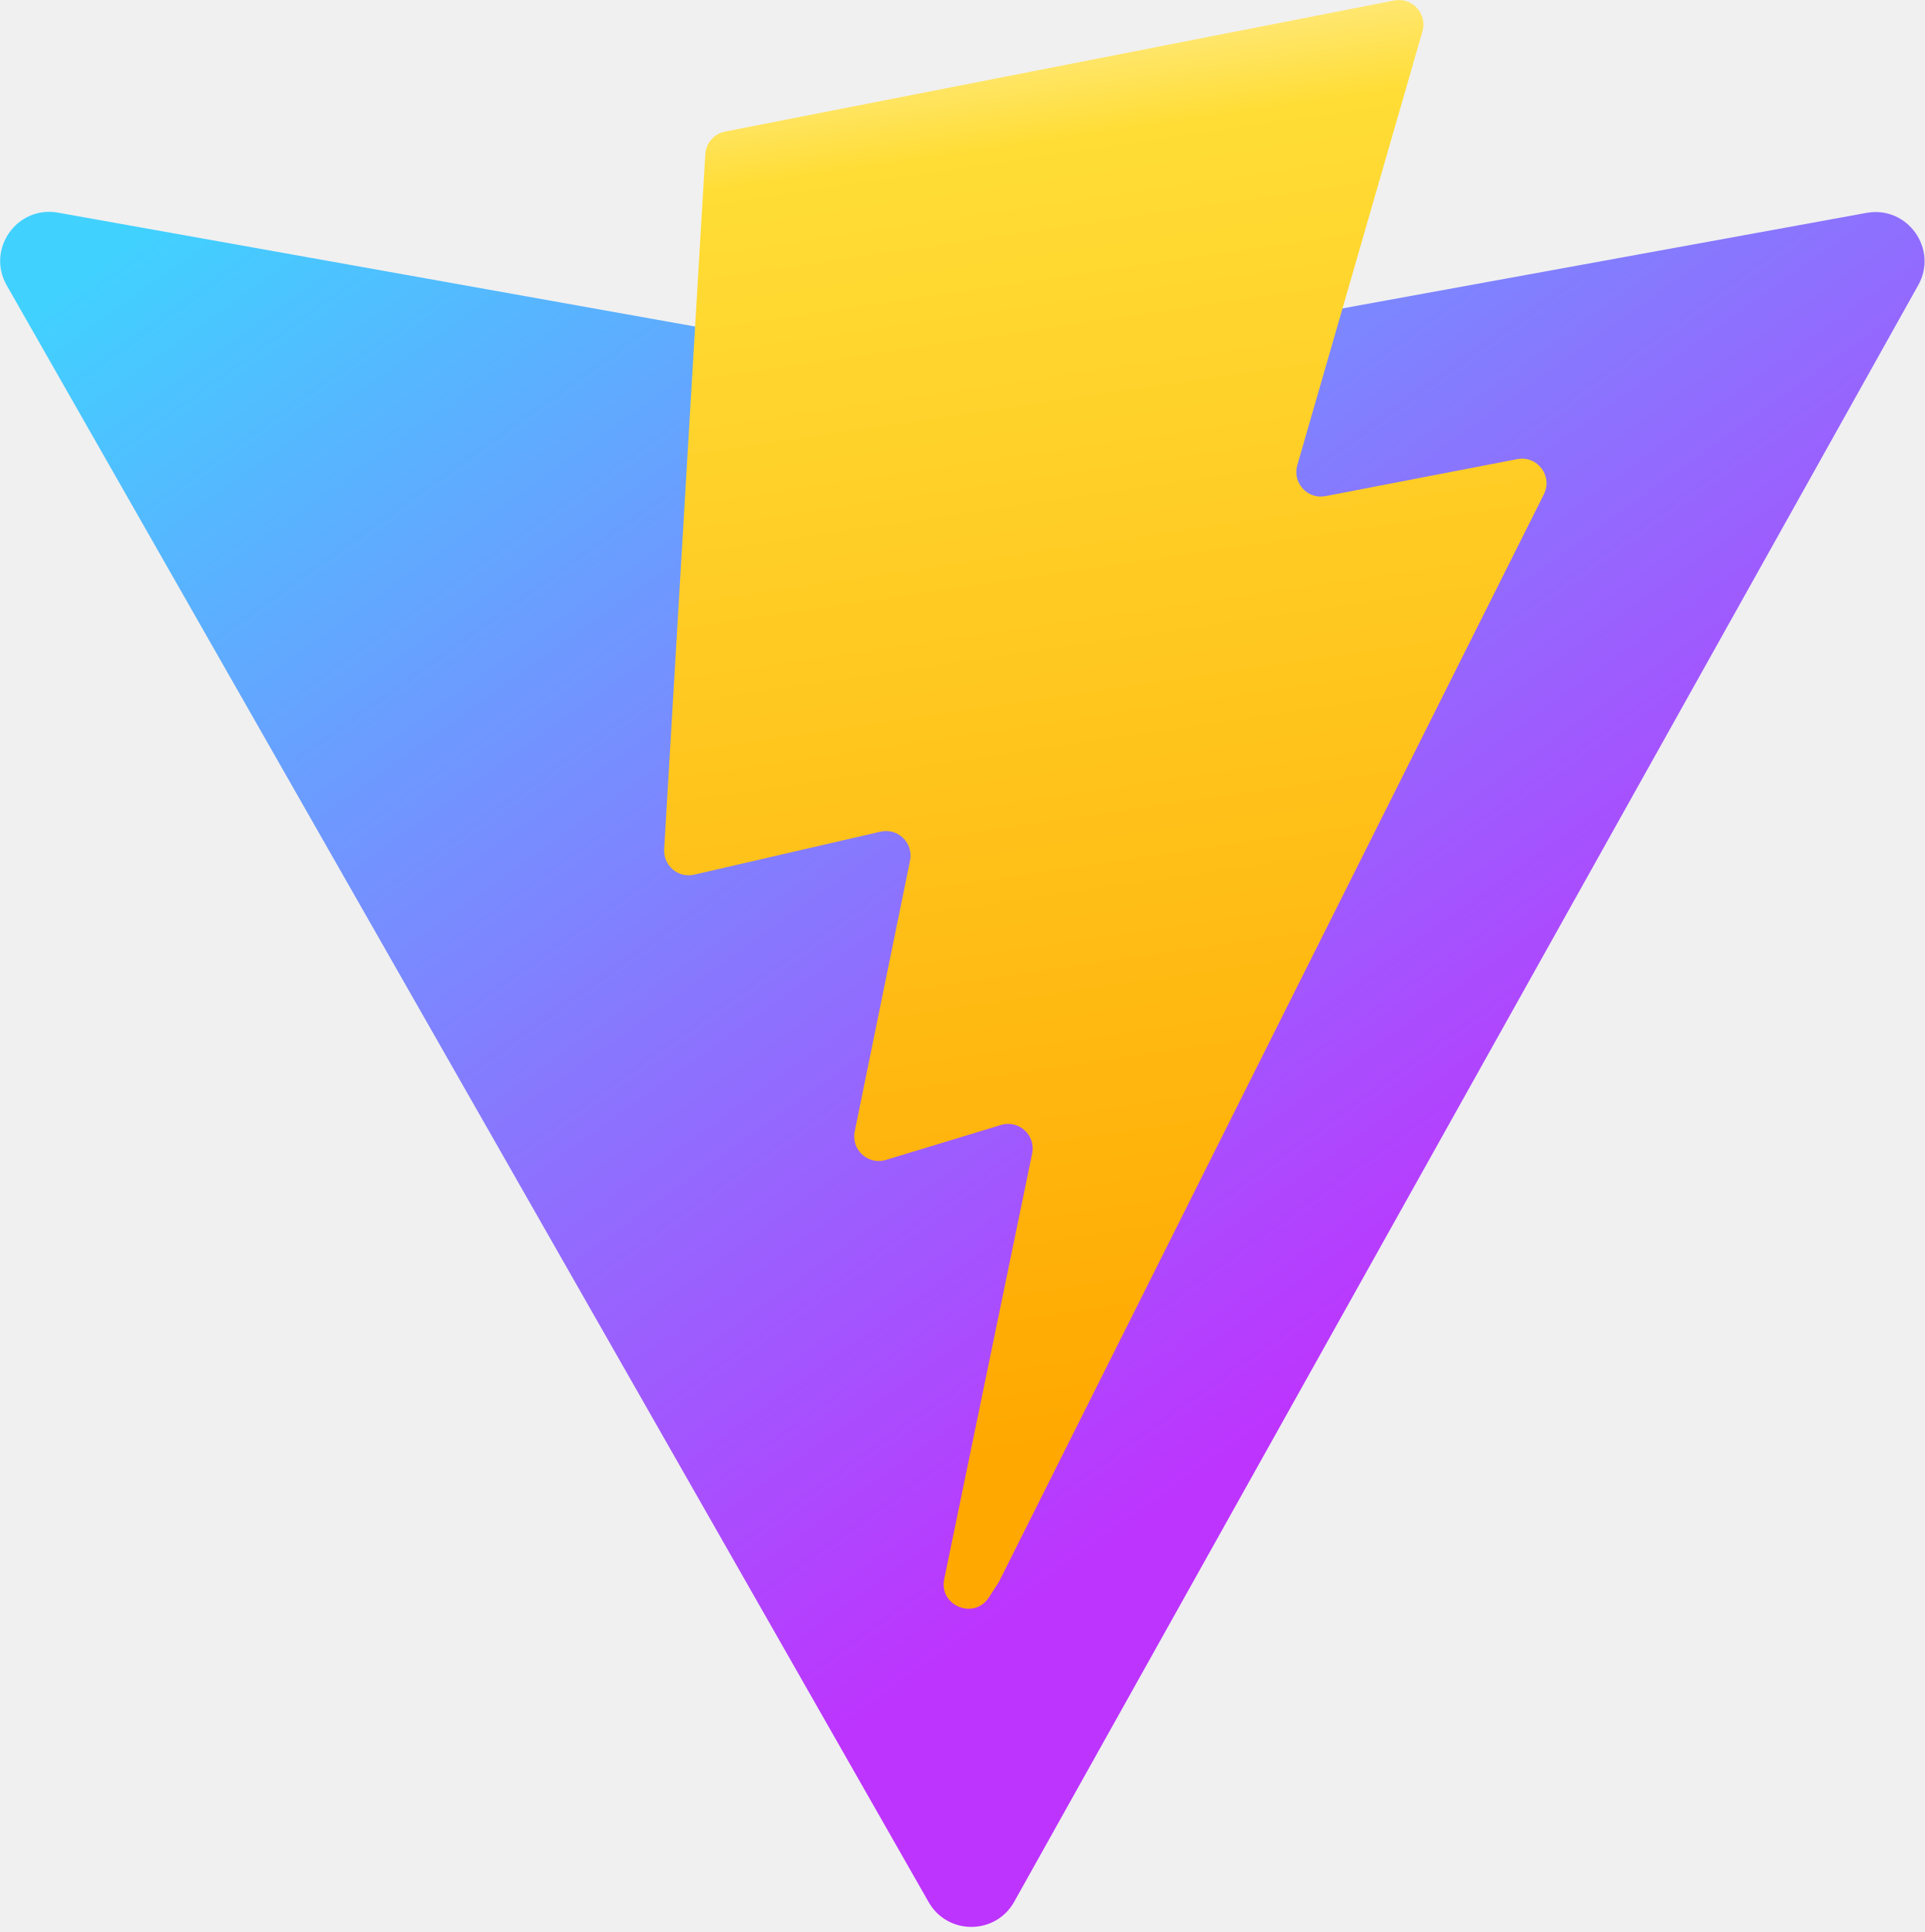
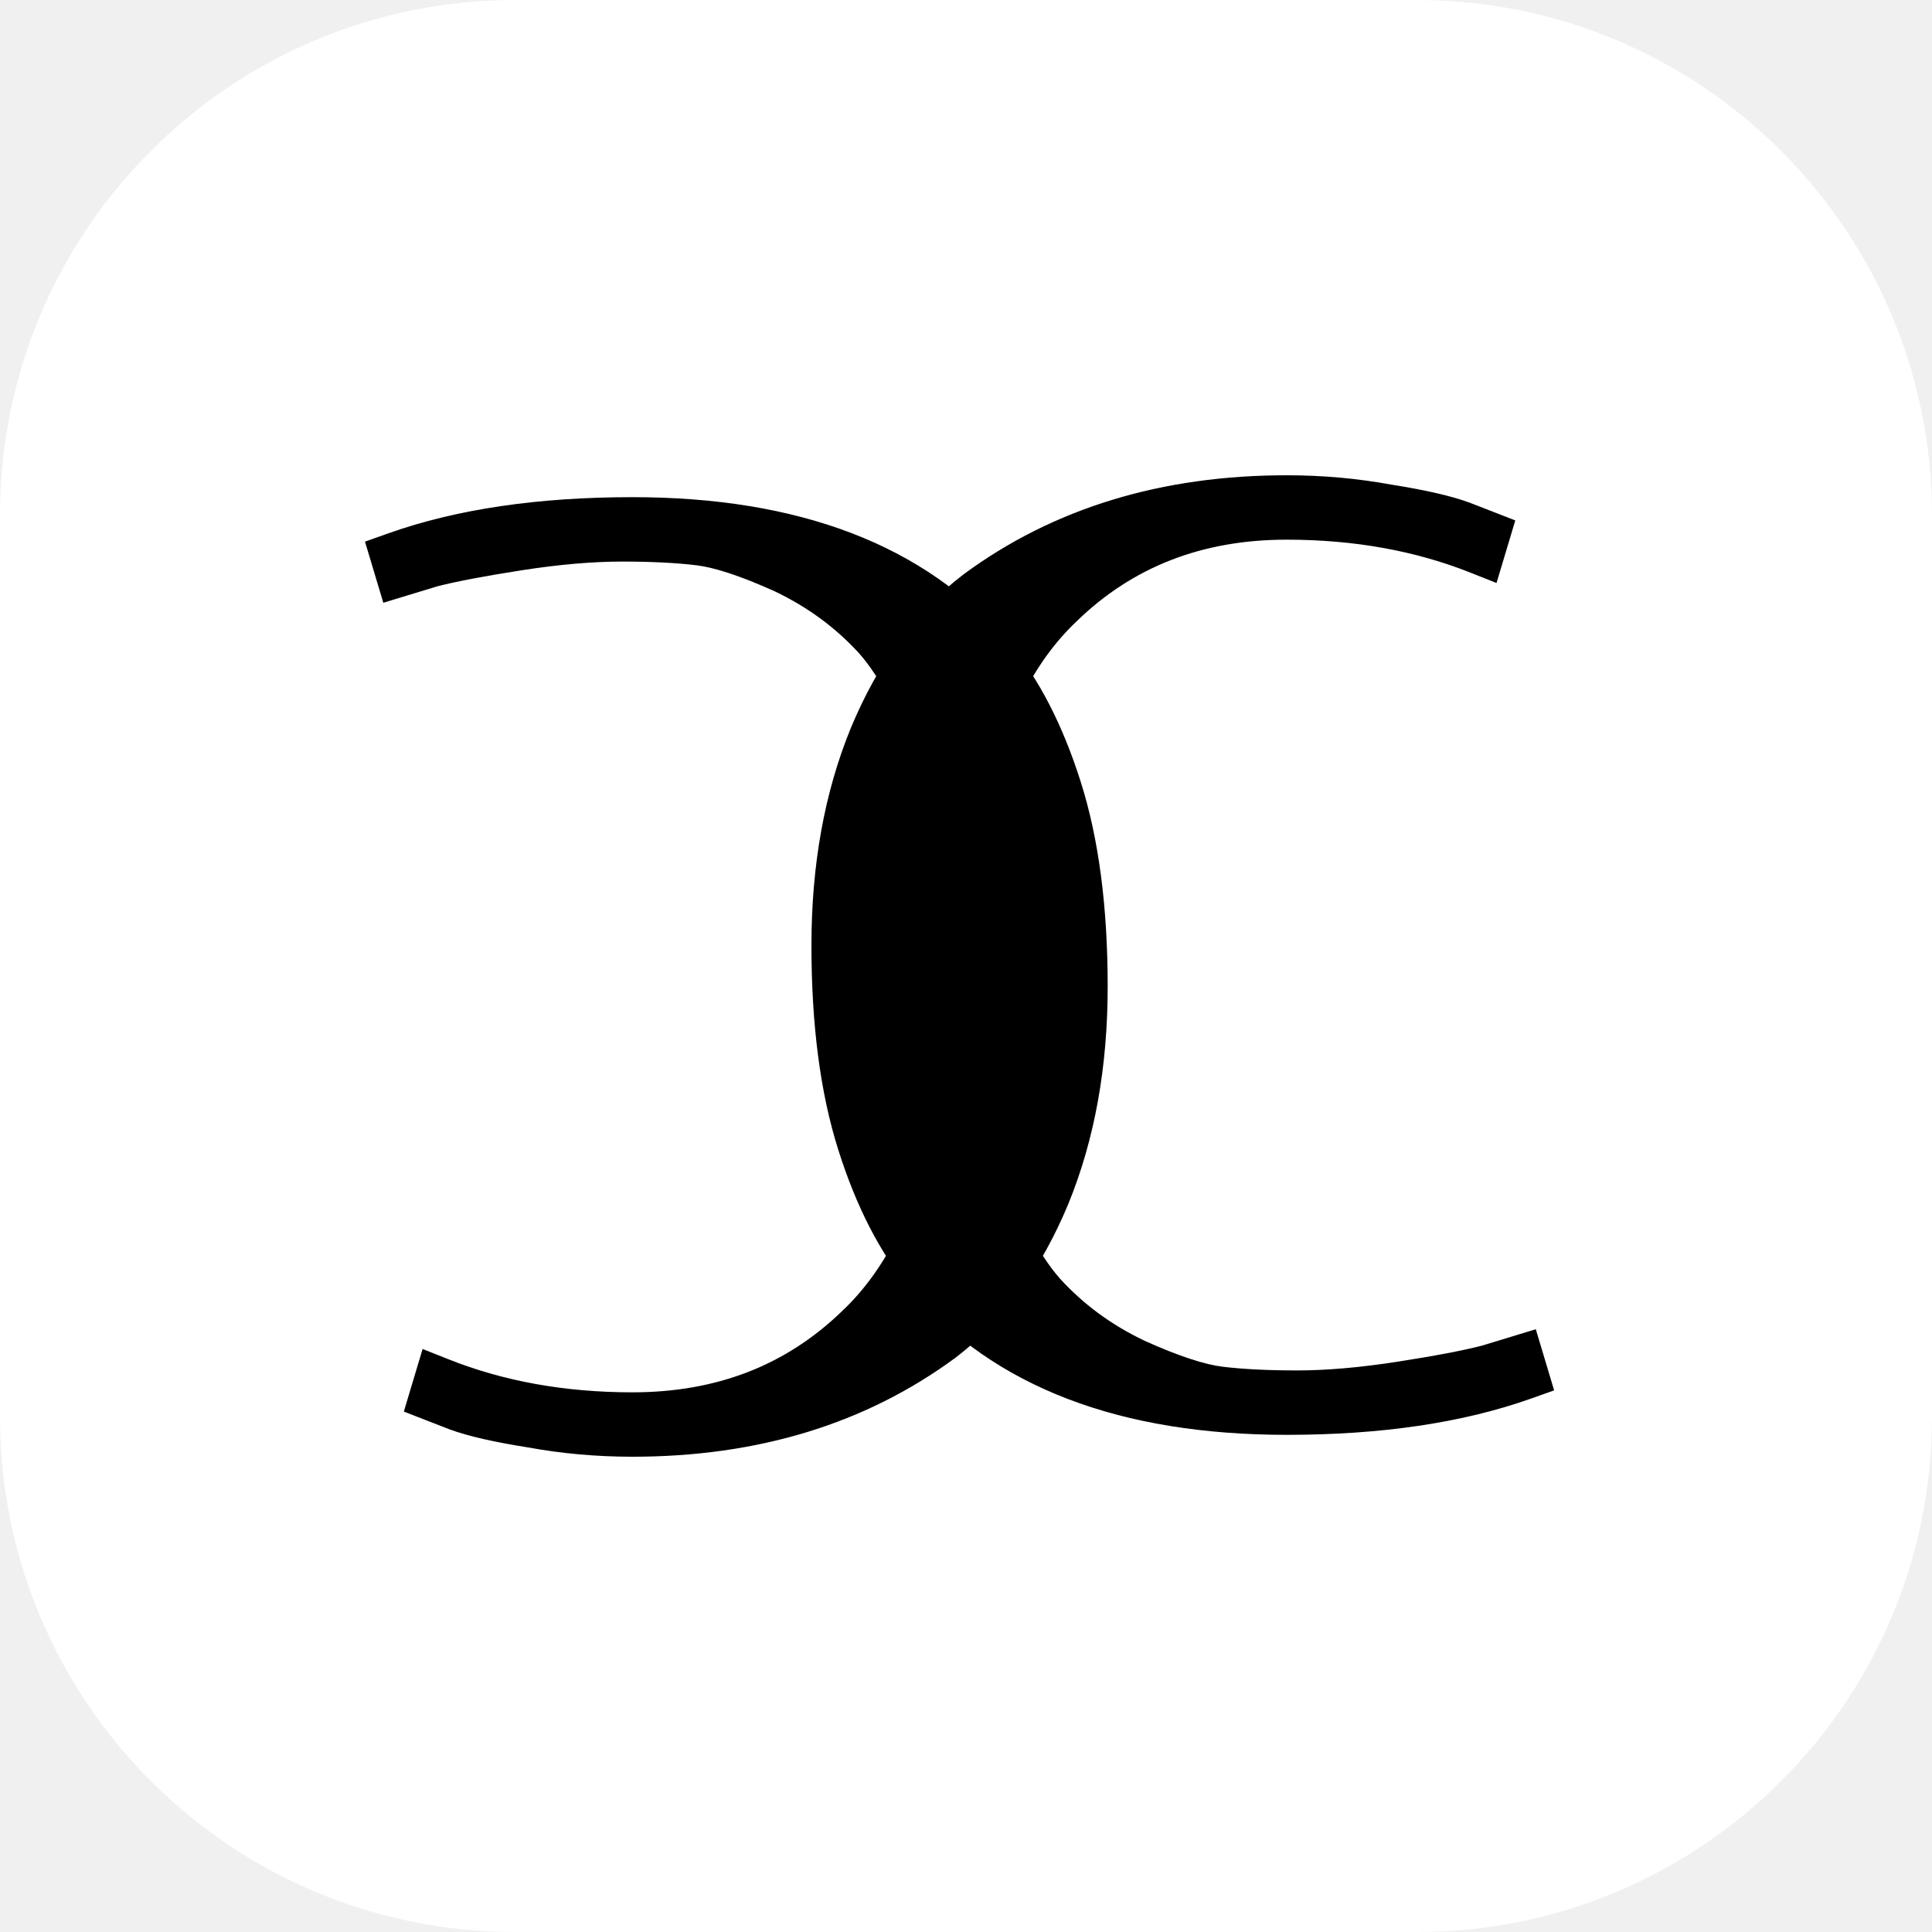
- <svg xmlns="http://www.w3.org/2000/svg" aria-hidden="true" role="img" class="iconify iconify--logos" width="31.88" height="32" preserveAspectRatio="xMidYMid meet" viewBox="0 0 256 257">
-   <defs>
-     <linearGradient id="IconifyId1813088fe1fbc01fb466" x1="-.828%" x2="57.636%" y1="7.652%" y2="78.411%">
-       <stop offset="0%" stop-color="#41D1FF" />
-       <stop offset="100%" stop-color="#BD34FE" />
-     </linearGradient>
-     <linearGradient id="IconifyId1813088fe1fbc01fb467" x1="43.376%" x2="50.316%" y1="2.242%" y2="89.03%">
-       <stop offset="0%" stop-color="#FFEA83" />
-       <stop offset="8.333%" stop-color="#FFDD35" />
-       <stop offset="100%" stop-color="#FFA800" />
-     </linearGradient>
-   </defs>
-   <path fill="url(#IconifyId1813088fe1fbc01fb466)" d="M255.153 37.938L134.897 252.976c-2.483 4.44-8.862 4.466-11.382.048L.875 37.958c-2.746-4.814 1.371-10.646 6.827-9.67l120.385 21.517a6.537 6.537 0 0 0 2.322-.004l117.867-21.483c5.438-.991 9.574 4.796 6.877 9.62Z" />
-   <path fill="url(#IconifyId1813088fe1fbc01fb467)" d="M185.432.063L96.44 17.501a3.268 3.268 0 0 0-2.634 3.014l-5.474 92.456a3.268 3.268 0 0 0 3.997 3.378l24.777-5.718c2.318-.535 4.413 1.507 3.936 3.838l-7.361 36.047c-.495 2.426 1.782 4.5 4.151 3.78l15.304-4.649c2.372-.72 4.652 1.36 4.15 3.788l-11.698 56.621c-.732 3.542 3.979 5.473 5.943 2.437l1.313-2.028l72.516-144.72c1.215-2.423-.88-5.186-3.54-4.672l-25.505 4.922c-2.396.462-4.435-1.77-3.759-4.114l16.646-57.705c.677-2.35-1.37-4.583-3.769-4.113Z" />
+ <svg xmlns="http://www.w3.org/2000/svg" width="150" height="150" viewBox="0 0 150 150" fill="none">
+   <rect width="150" height="150" rx="40" fill="white" />
+   <path d="M99.9 109.4C87.433 109.4 78.2 105.867 72.2 98.8C70.067 96.267 68.333 92.9 67 88.7C65.667 84.5 65 79.4 65 73.4C65 67.4 65.967 62.033 67.9 57.3C69.9 52.5 72.6 48.8 76 46.2C82.6 41.333 90.567 38.9 99.9 38.9C102.567 38.9 105.167 39.133 107.7 39.6C110.233 40 112.133 40.433 113.4 40.9L115.2 41.6L114.9 42.6C110.367 40.8 105.367 39.9 99.9 39.9C92.833 39.9 86.933 42.2 82.2 46.8C78.6 50.2 76.067 55.2 74.6 61.8C73.733 65.533 73.3 70.1 73.3 75.5C73.3 80.9 74.067 85.9 75.6 90.5C77.133 95.033 78.867 98.4 80.8 100.6C82.8 102.8 85.2 104.567 88 105.9C90.8 107.167 93.033 107.9 94.7 108.1C96.367 108.3 98.367 108.4 100.7 108.4C103.1 108.4 105.8 108.167 108.8 107.7C111.8 107.233 114.067 106.8 115.6 106.4L117.9 105.7L118.2 106.7C113.133 108.5 107.033 109.4 99.9 109.4Z" fill="black" />
+   <path d="M72.2 98.8L70.67 100.088L70.675 100.094L72.2 98.8ZM67 88.7L68.906 88.095L68.906 88.095L67 88.7ZM67.9 57.3L66.054 56.531L66.049 56.544L67.9 57.3ZM76 46.2L74.813 44.59L74.799 44.601L74.785 44.611L76 46.2ZM107.7 39.6L107.338 41.567L107.363 41.572L107.388 41.575L107.7 39.6ZM113.4 40.9L114.125 39.036L114.108 39.029L114.091 39.023L113.4 40.9ZM115.2 41.6L117.116 42.175L117.646 40.406L115.925 39.736L115.2 41.6ZM114.9 42.6L114.162 44.459L116.189 45.264L116.816 43.175L114.9 42.6ZM82.2 46.8L83.573 48.254L83.584 48.244L83.594 48.234L82.2 46.8ZM74.6 61.8L76.548 62.252L76.55 62.243L76.552 62.234L74.6 61.8ZM75.6 90.5L73.703 91.132L73.705 91.141L75.6 90.5ZM80.8 100.6L79.298 101.92L79.309 101.933L79.32 101.945L80.8 100.6ZM88 105.9L87.14 107.706L87.158 107.714L87.176 107.722L88 105.9ZM94.7 108.1L94.462 110.086L94.462 110.086L94.7 108.1ZM108.8 107.7L109.107 109.676L108.8 107.7ZM115.6 106.4L116.105 108.335L116.144 108.325L116.182 108.313L115.6 106.4ZM117.9 105.7L119.816 105.125L119.239 103.202L117.318 103.787L117.9 105.7ZM118.2 106.7L118.87 108.585L120.662 107.948L120.116 106.125L118.2 106.7ZM99.9 107.4C87.806 107.4 79.225 103.984 73.725 97.505L70.675 100.094C77.175 107.75 87.06 111.4 99.9 111.4V107.4ZM73.73 97.512C71.811 95.234 70.185 92.123 68.906 88.095L65.094 89.305C66.482 93.677 68.322 97.3 70.67 100.088L73.73 97.512ZM68.906 88.095C67.653 84.147 67 79.264 67 73.4H63C63 79.536 63.68 84.853 65.094 89.305L68.906 88.095ZM67 73.4C67 67.615 67.932 62.512 69.751 58.056L66.049 56.544C64.002 61.555 63 67.185 63 73.4H67ZM69.746 58.069C71.64 53.524 74.148 50.134 77.215 47.789L74.785 44.611C71.052 47.466 68.16 51.476 66.054 56.531L69.746 58.069ZM77.187 47.81C83.397 43.231 90.932 40.9 99.9 40.9V36.9C90.201 36.9 81.803 39.436 74.813 44.59L77.187 47.81ZM99.9 40.9C102.449 40.9 104.928 41.123 107.338 41.567L108.062 37.633C105.405 37.144 102.684 36.9 99.9 36.9V40.9ZM107.388 41.575C109.885 41.97 111.63 42.379 112.709 42.777L114.091 39.023C112.637 38.487 110.581 38.03 108.012 37.624L107.388 41.575ZM112.675 42.764L114.475 43.464L115.925 39.736L114.125 39.036L112.675 42.764ZM113.284 41.025L112.984 42.025L116.816 43.175L117.116 42.175L113.284 41.025ZM115.638 40.741C110.843 38.837 105.589 37.9 99.9 37.9V41.9C105.144 41.9 109.89 42.763 114.162 44.459L115.638 40.741ZM99.9 37.9C92.353 37.9 85.941 40.376 80.806 45.366L83.594 48.234C87.926 44.024 93.313 41.9 99.9 41.9V37.9ZM80.827 45.346C76.847 49.104 74.17 54.515 72.648 61.366L76.552 62.234C77.963 55.885 80.353 51.296 83.573 48.254L80.827 45.346ZM72.652 61.348C71.74 65.276 71.3 70.004 71.3 75.5H75.3C75.3 70.196 75.727 65.791 76.548 62.252L72.652 61.348ZM71.3 75.5C71.3 81.091 72.094 86.307 73.703 91.132L77.497 89.868C76.039 85.493 75.3 80.709 75.3 75.5H71.3ZM73.705 91.141C75.276 95.785 77.114 99.436 79.298 101.92L82.302 99.28C80.619 97.365 78.99 94.281 77.495 89.859L73.705 91.141ZM79.32 101.945C81.502 104.346 84.116 106.266 87.14 107.706L88.86 104.094C86.284 102.868 84.098 101.254 82.28 99.255L79.32 101.945ZM87.176 107.722C90.034 109.015 92.489 109.849 94.462 110.086L94.938 106.114C93.577 105.951 91.566 105.318 88.824 104.078L87.176 107.722ZM94.462 110.086C96.231 110.298 98.315 110.4 100.7 110.4V106.4C98.418 106.4 96.502 106.302 94.938 106.114L94.462 110.086ZM100.7 110.4C103.226 110.4 106.031 110.155 109.107 109.676L108.493 105.724C105.569 106.179 102.974 106.4 100.7 106.4V110.4ZM109.107 109.676C112.125 109.207 114.472 108.761 116.105 108.335L115.095 104.465C113.661 104.839 111.475 105.26 108.493 105.724L109.107 109.676ZM116.182 108.313L118.482 107.613L117.318 103.787L115.018 104.487L116.182 108.313ZM115.984 106.275L116.284 107.275L120.116 106.125L119.816 105.125L115.984 106.275ZM117.53 104.815C112.736 106.519 106.875 107.4 99.9 107.4V111.4C107.191 111.4 113.531 110.481 118.87 108.585L117.53 104.815Z" fill="black" />
+   <path d="M49.1 40.6C61.567 40.6 70.8 44.133 76.8 51.2C78.933 53.733 80.667 57.1 82 61.3C83.333 65.5 84 70.6 84 76.6C84 82.6 83.033 87.967 81.1 92.7C79.1 97.5 76.4 101.2 73 103.8C66.4 108.667 58.433 111.1 49.1 111.1C46.433 111.1 43.833 110.867 41.3 110.4C38.767 110 36.867 109.567 35.6 109.1L33.8 108.4L34.1 107.4C38.633 109.2 43.633 110.1 49.1 110.1C56.167 110.1 62.067 107.8 66.8 103.2C70.4 99.8 72.933 94.8 74.4 88.2C75.267 84.467 75.7 79.9 75.7 74.5C75.7 69.1 74.933 64.1 73.4 59.5C71.867 54.967 70.133 51.6 68.2 49.4C66.2 47.2 63.8 45.433 61 44.1C58.2 42.833 55.967 42.1 54.3 41.9C52.633 41.7 50.633 41.6 48.3 41.6C45.9 41.6 43.2 41.833 40.2 42.3C37.2 42.767 34.933 43.2 33.4 43.6L31.1 44.3L30.8 43.3C35.867 41.5 41.967 40.6 49.1 40.6Z" fill="black" />
+   <path d="M76.8 51.2L78.33 49.912L78.325 49.906L76.8 51.2ZM82 61.3L80.094 61.905L80.094 61.905L82 61.3ZM81.1 92.7L82.946 93.469L82.951 93.456L81.1 92.7ZM73 103.8L74.187 105.41L74.201 105.399L74.215 105.389L73 103.8ZM41.3 110.4L41.662 108.433L41.637 108.428L41.612 108.424L41.3 110.4ZM35.6 109.1L34.875 110.964L34.892 110.97L34.909 110.977L35.6 109.1ZM33.8 108.4L31.884 107.825L31.354 109.595L33.075 110.264L33.8 108.4ZM34.1 107.4L34.838 105.541L32.811 104.736L32.184 106.825L34.1 107.4ZM66.8 103.2L65.427 101.746L65.416 101.756L65.406 101.766L66.8 103.2ZM74.4 88.2L72.452 87.748L72.45 87.757L72.448 87.766L74.4 88.2ZM73.4 59.5L75.297 58.867L75.295 58.859L73.4 59.5ZM68.2 49.4L69.702 48.08L69.691 48.067L69.68 48.055L68.2 49.4ZM61 44.1L61.86 42.294L61.842 42.286L61.824 42.278L61 44.1ZM54.3 41.9L54.538 39.914L54.538 39.914L54.3 41.9ZM40.2 42.3L39.893 40.324L40.2 42.3ZM33.4 43.6L32.895 41.665L32.856 41.675L32.818 41.687L33.4 43.6ZM31.1 44.3L29.184 44.875L29.761 46.798L31.682 46.213L31.1 44.3ZM30.8 43.3L30.131 41.415L28.338 42.052L28.884 43.875L30.8 43.3ZM49.1 42.6C61.194 42.6 69.775 46.016 75.275 52.495L78.325 49.906C71.825 42.25 61.94 38.6 49.1 38.6L49.1 42.6ZM75.27 52.488C77.189 54.766 78.815 57.877 80.094 61.905L83.906 60.695C82.518 56.323 80.678 52.7 78.33 49.912L75.27 52.488ZM80.094 61.905C81.347 65.853 82 70.736 82 76.6L86 76.6C86 70.464 85.32 65.147 83.906 60.695L80.094 61.905ZM82 76.6C82 82.385 81.068 87.488 79.249 91.944L82.951 93.456C84.998 88.445 86 82.815 86 76.6L82 76.6ZM79.254 91.931C77.36 96.476 74.852 99.866 71.785 102.211L74.215 105.389C77.948 102.534 80.84 98.524 82.946 93.469L79.254 91.931ZM71.813 102.19C65.603 106.769 58.068 109.1 49.1 109.1L49.1 113.1C58.799 113.1 67.197 110.564 74.187 105.41L71.813 102.19ZM49.1 109.1C46.551 109.1 44.072 108.877 41.662 108.433L40.938 112.367C43.595 112.856 46.316 113.1 49.1 113.1L49.1 109.1ZM41.612 108.424C39.115 108.03 37.37 107.621 36.291 107.223L34.909 110.977C36.363 111.513 38.419 111.97 40.988 112.376L41.612 108.424ZM36.325 107.236L34.525 106.536L33.075 110.264L34.875 110.964L36.325 107.236ZM35.716 108.975L36.016 107.975L32.184 106.825L31.884 107.825L35.716 108.975ZM33.362 109.259C38.157 111.163 43.411 112.1 49.1 112.1L49.1 108.1C43.856 108.1 39.11 107.237 34.838 105.541L33.362 109.259ZM49.1 112.1C56.647 112.1 63.059 109.624 68.194 104.634L65.406 101.766C61.074 105.976 55.687 108.1 49.1 108.1L49.1 112.1ZM68.173 104.654C72.153 100.896 74.83 95.485 76.352 88.634L72.448 87.766C71.037 94.115 68.647 98.704 65.427 101.746L68.173 104.654ZM76.348 88.652C77.26 84.724 77.7 79.996 77.7 74.5L73.7 74.5C73.7 79.804 73.273 84.209 72.452 87.748L76.348 88.652ZM77.7 74.5C77.7 68.909 76.906 63.693 75.297 58.867L71.503 60.133C72.961 64.507 73.7 69.291 73.7 74.5L77.7 74.5ZM75.295 58.859C73.724 54.215 71.886 50.565 69.702 48.08L66.698 50.72C68.381 52.636 70.01 55.719 71.505 60.141L75.295 58.859ZM69.68 48.055C67.498 45.654 64.884 43.734 61.86 42.294L60.14 45.906C62.716 47.132 64.902 48.746 66.72 50.745L69.68 48.055ZM61.824 42.278C58.966 40.985 56.511 40.151 54.538 39.914L54.062 43.886C55.423 44.049 57.434 44.682 60.176 45.922L61.824 42.278ZM54.538 39.914C52.769 39.702 50.685 39.6 48.3 39.6L48.3 43.6C50.582 43.6 52.498 43.698 54.062 43.886L54.538 39.914ZM48.3 39.6C45.774 39.6 42.969 39.845 39.893 40.324L40.507 44.276C43.431 43.821 46.026 43.6 48.3 43.6L48.3 39.6ZM39.893 40.324C36.874 40.793 34.528 41.239 32.895 41.665L33.905 45.535C35.339 45.161 37.526 44.74 40.507 44.276L39.893 40.324ZM32.818 41.687L30.518 42.387L31.682 46.213L33.982 45.513L32.818 41.687ZM33.016 43.725L32.716 42.725L28.884 43.875L29.184 44.875L33.016 43.725ZM31.47 45.185C36.264 43.481 42.125 42.6 49.1 42.6L49.1 38.6C41.809 38.6 35.469 39.519 30.131 41.415L31.47 45.185Z" fill="black" />
</svg>
